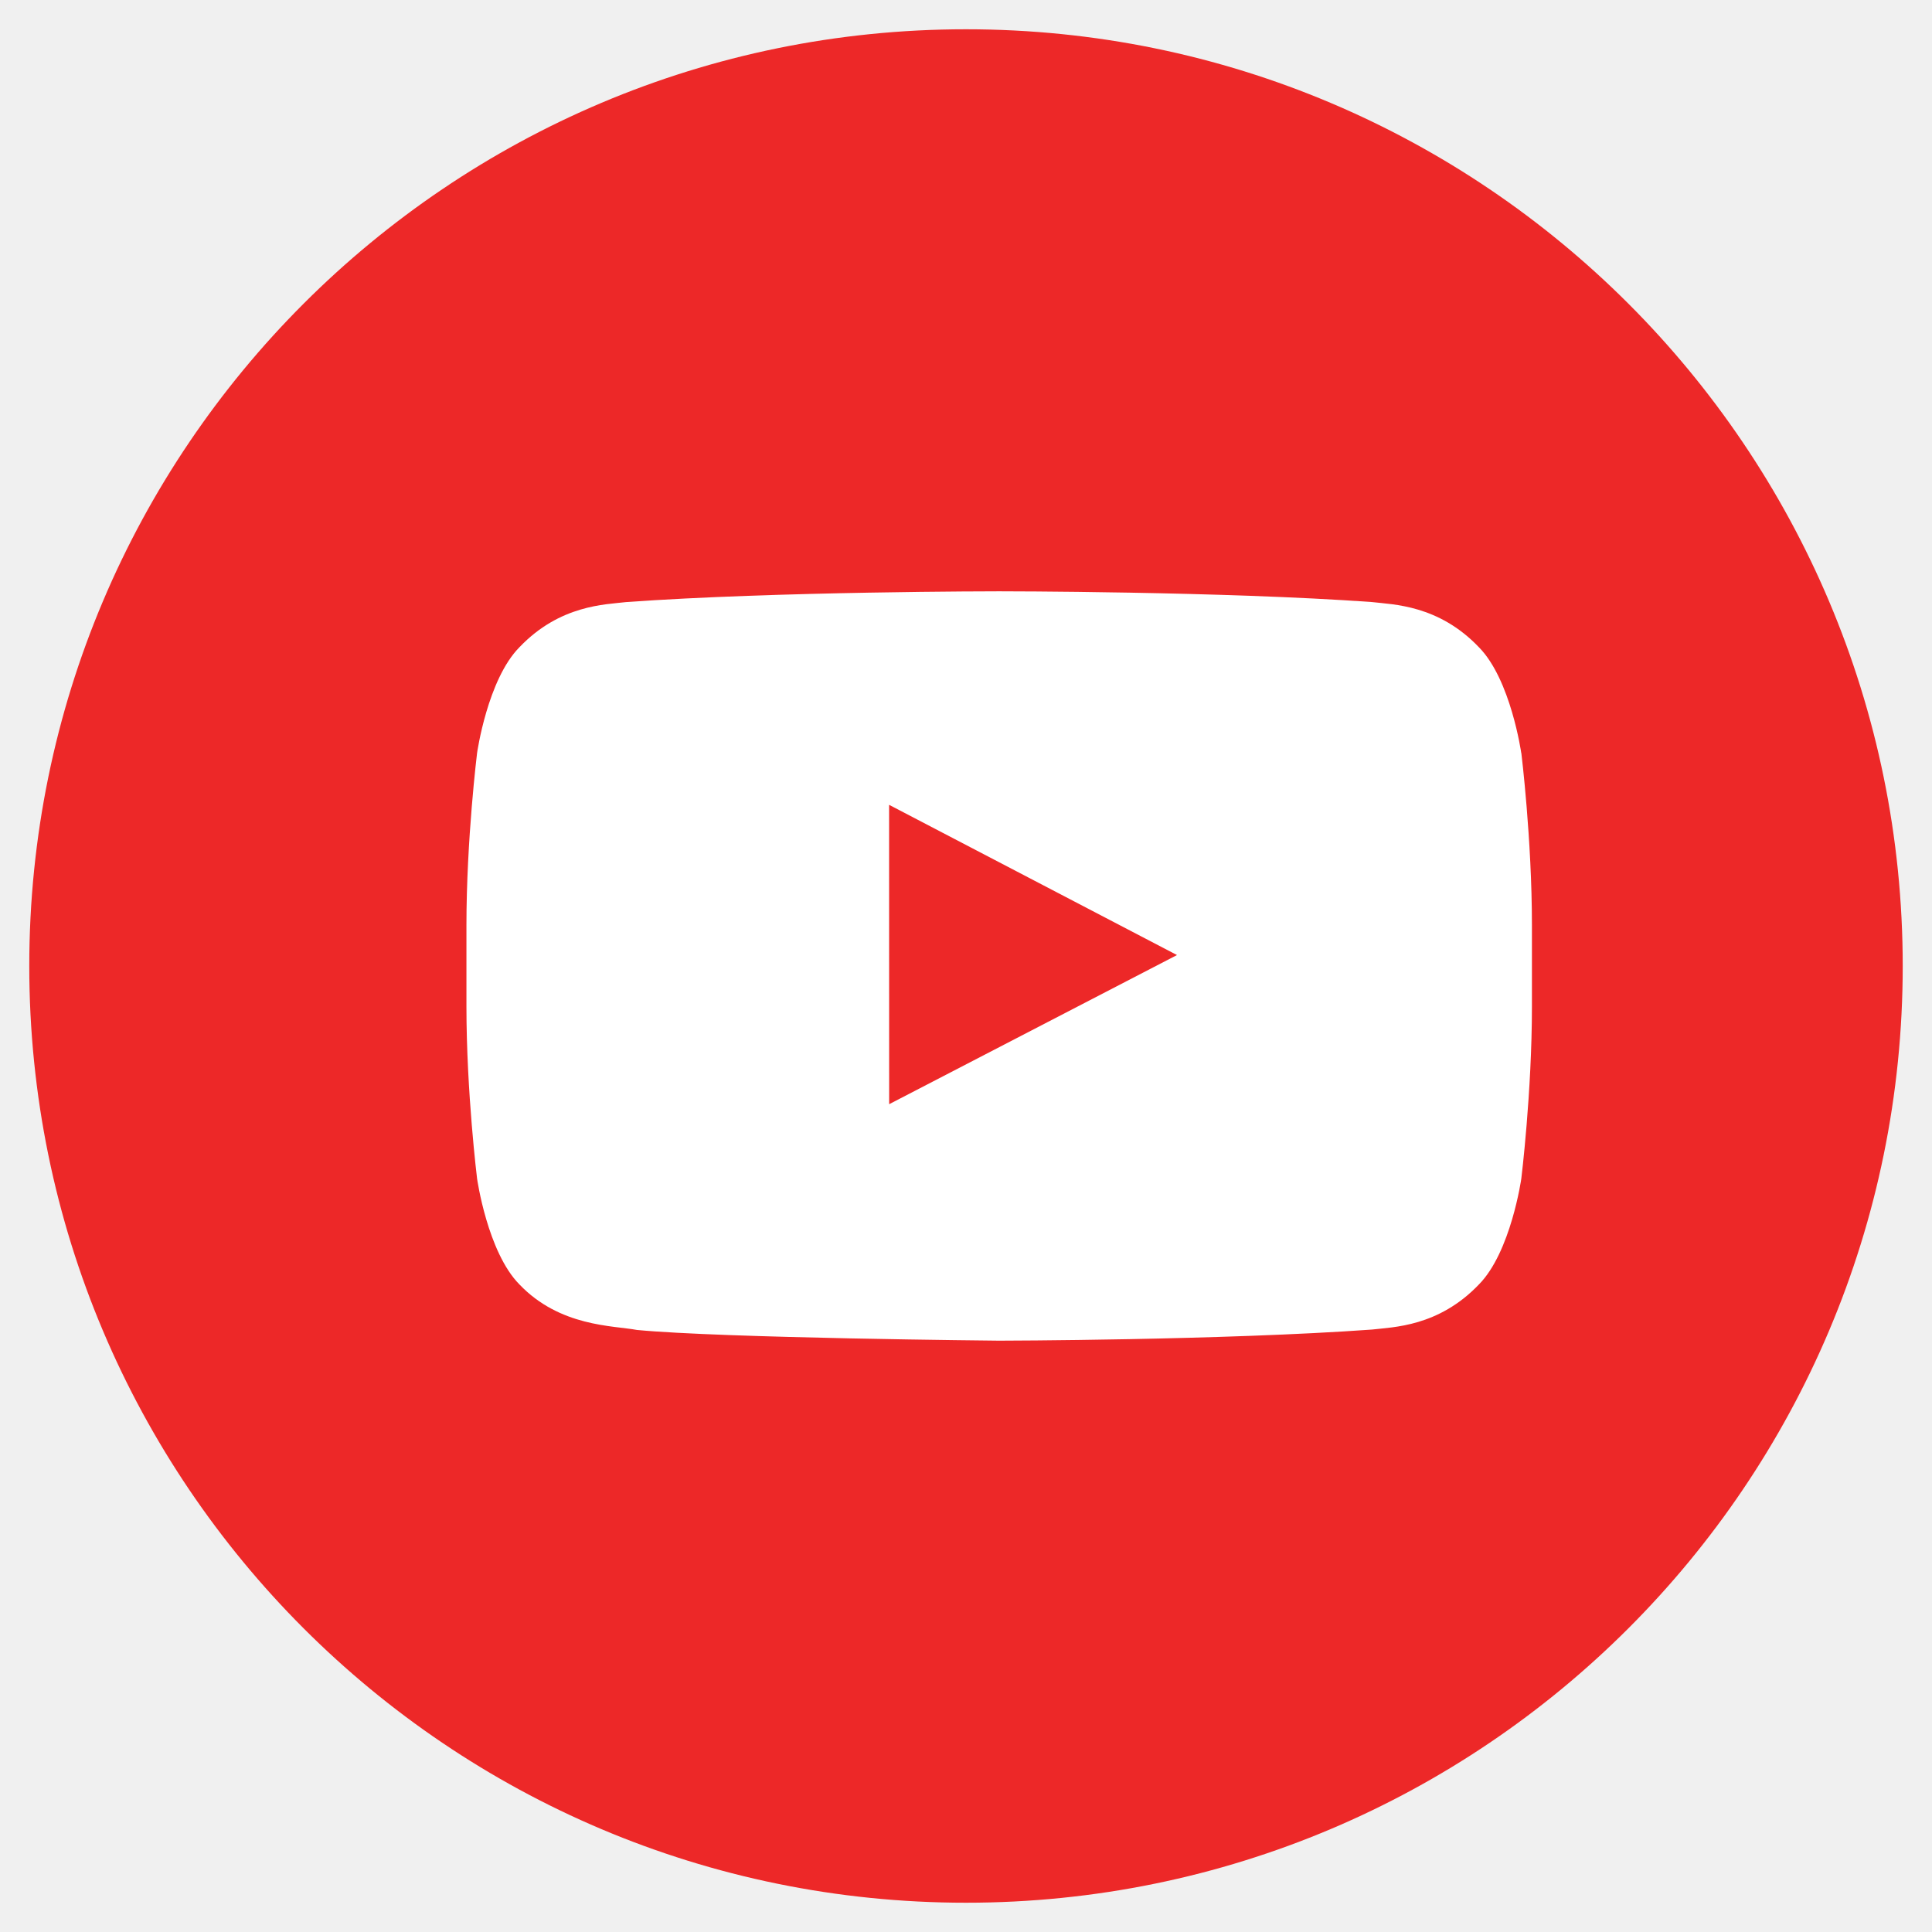
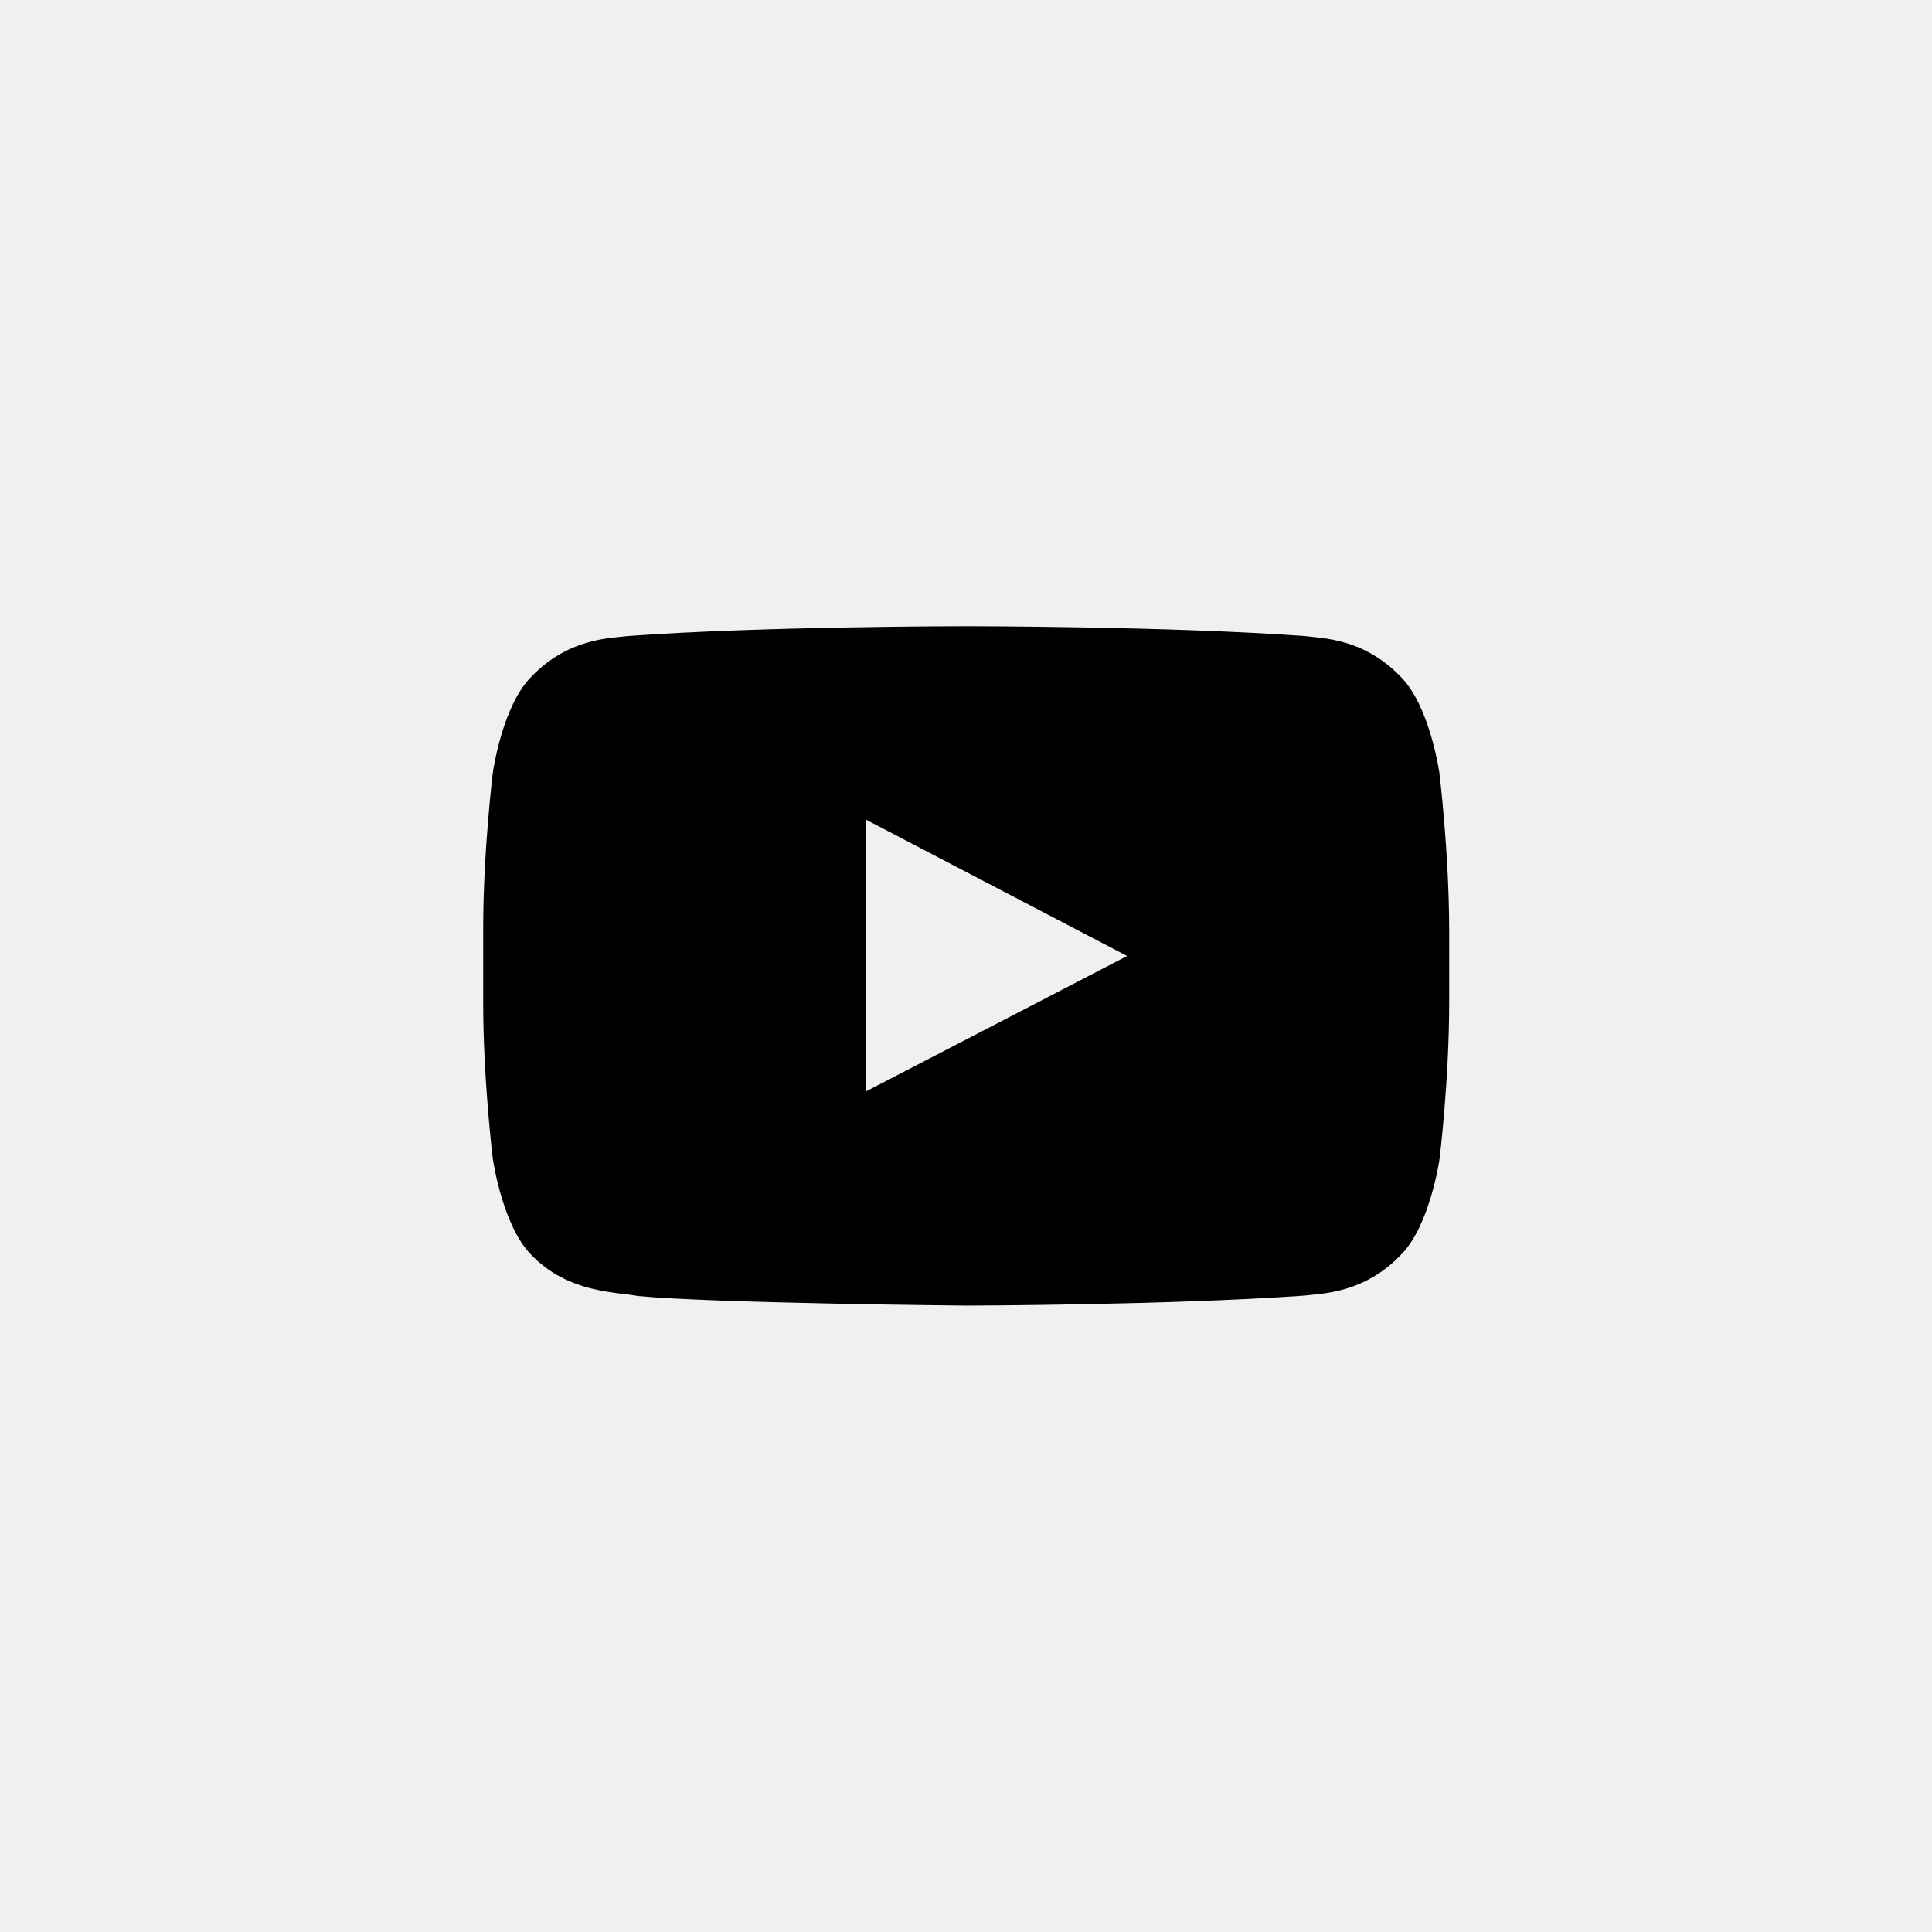
- <svg xmlns="http://www.w3.org/2000/svg" width="66" height="66" viewBox="0 0 66 66">
-   <g fill="none" fill-rule="evenodd">
-     <path d="M33 65c17.673 0 32-14.327 32-32C65 15.327 50.673 1 33 1 15.327 1 1 15.327 1 33c0 17.673 14.327 32 32 32z" fill="#ED2828" />
-     <path d="M30.375 37.72l-.002-10.226 9.835 5.132-9.833 5.095zm21.593-11.997s-.356-2.51-1.447-3.613c-1.383-1.45-2.935-1.457-3.646-1.542C41.78 20.2 34.14 20.2 34.14 20.2h-.016s-7.64 0-12.733.368c-.71.085-2.262.092-3.646 1.542-1.092 1.104-1.447 3.613-1.447 3.613s-.364 2.945-.364 5.89v2.762c0 2.945.364 5.89.364 5.89s.355 2.51 1.447 3.614c1.384 1.448 3.203 1.402 4.013 1.554 2.912.28 12.375.366 12.375.366s7.648-.012 12.742-.38c.71-.085 2.263-.092 3.647-1.54 1.092-1.106 1.448-3.614 1.448-3.614s.363-2.946.363-5.89v-2.762c0-2.946-.362-5.89-.362-5.89z" fill="#FFF" />
-   </g>
+ <svg xmlns="http://www.w3.org/2000/svg" version="1.1" id="icon" x="0px" y="0px" viewBox="0 0 1024 1024" style="enable-background:new 0 0 1024 1024;" xml:space="preserve">
+   <path id="youtube" d="M762.9,409.6c0,0-5-35.3-20.4-50.8c-19.5-20.4-41.3-20.5-51.3-21.7c-71.6-5.2-179.1-5.2-179.1-5.2h-0.2  c0,0-107.5,0-179.1,5.2c-10,1.2-31.8,1.3-51.3,21.7c-15.4,15.5-20.3,50.8-20.3,50.8s-5.1,41.4-5.1,82.9v38.8  c0,41.4,5.1,82.9,5.1,82.9s5,35.3,20.3,50.8c19.5,20.4,45.1,19.7,56.5,21.9c41,3.9,174.1,5.1,174.1,5.1s107.6-0.2,179.2-5.3  c10-1.2,31.8-1.3,51.3-21.7c15.4-15.5,20.4-50.8,20.4-50.8s5.1-41.4,5.1-82.9v-38.8C768,451.1,762.9,409.6,762.9,409.6L762.9,409.6z   M459.1,578.4V434.5l138.3,72.2L459.1,578.4L459.1,578.4z" />
</svg>
